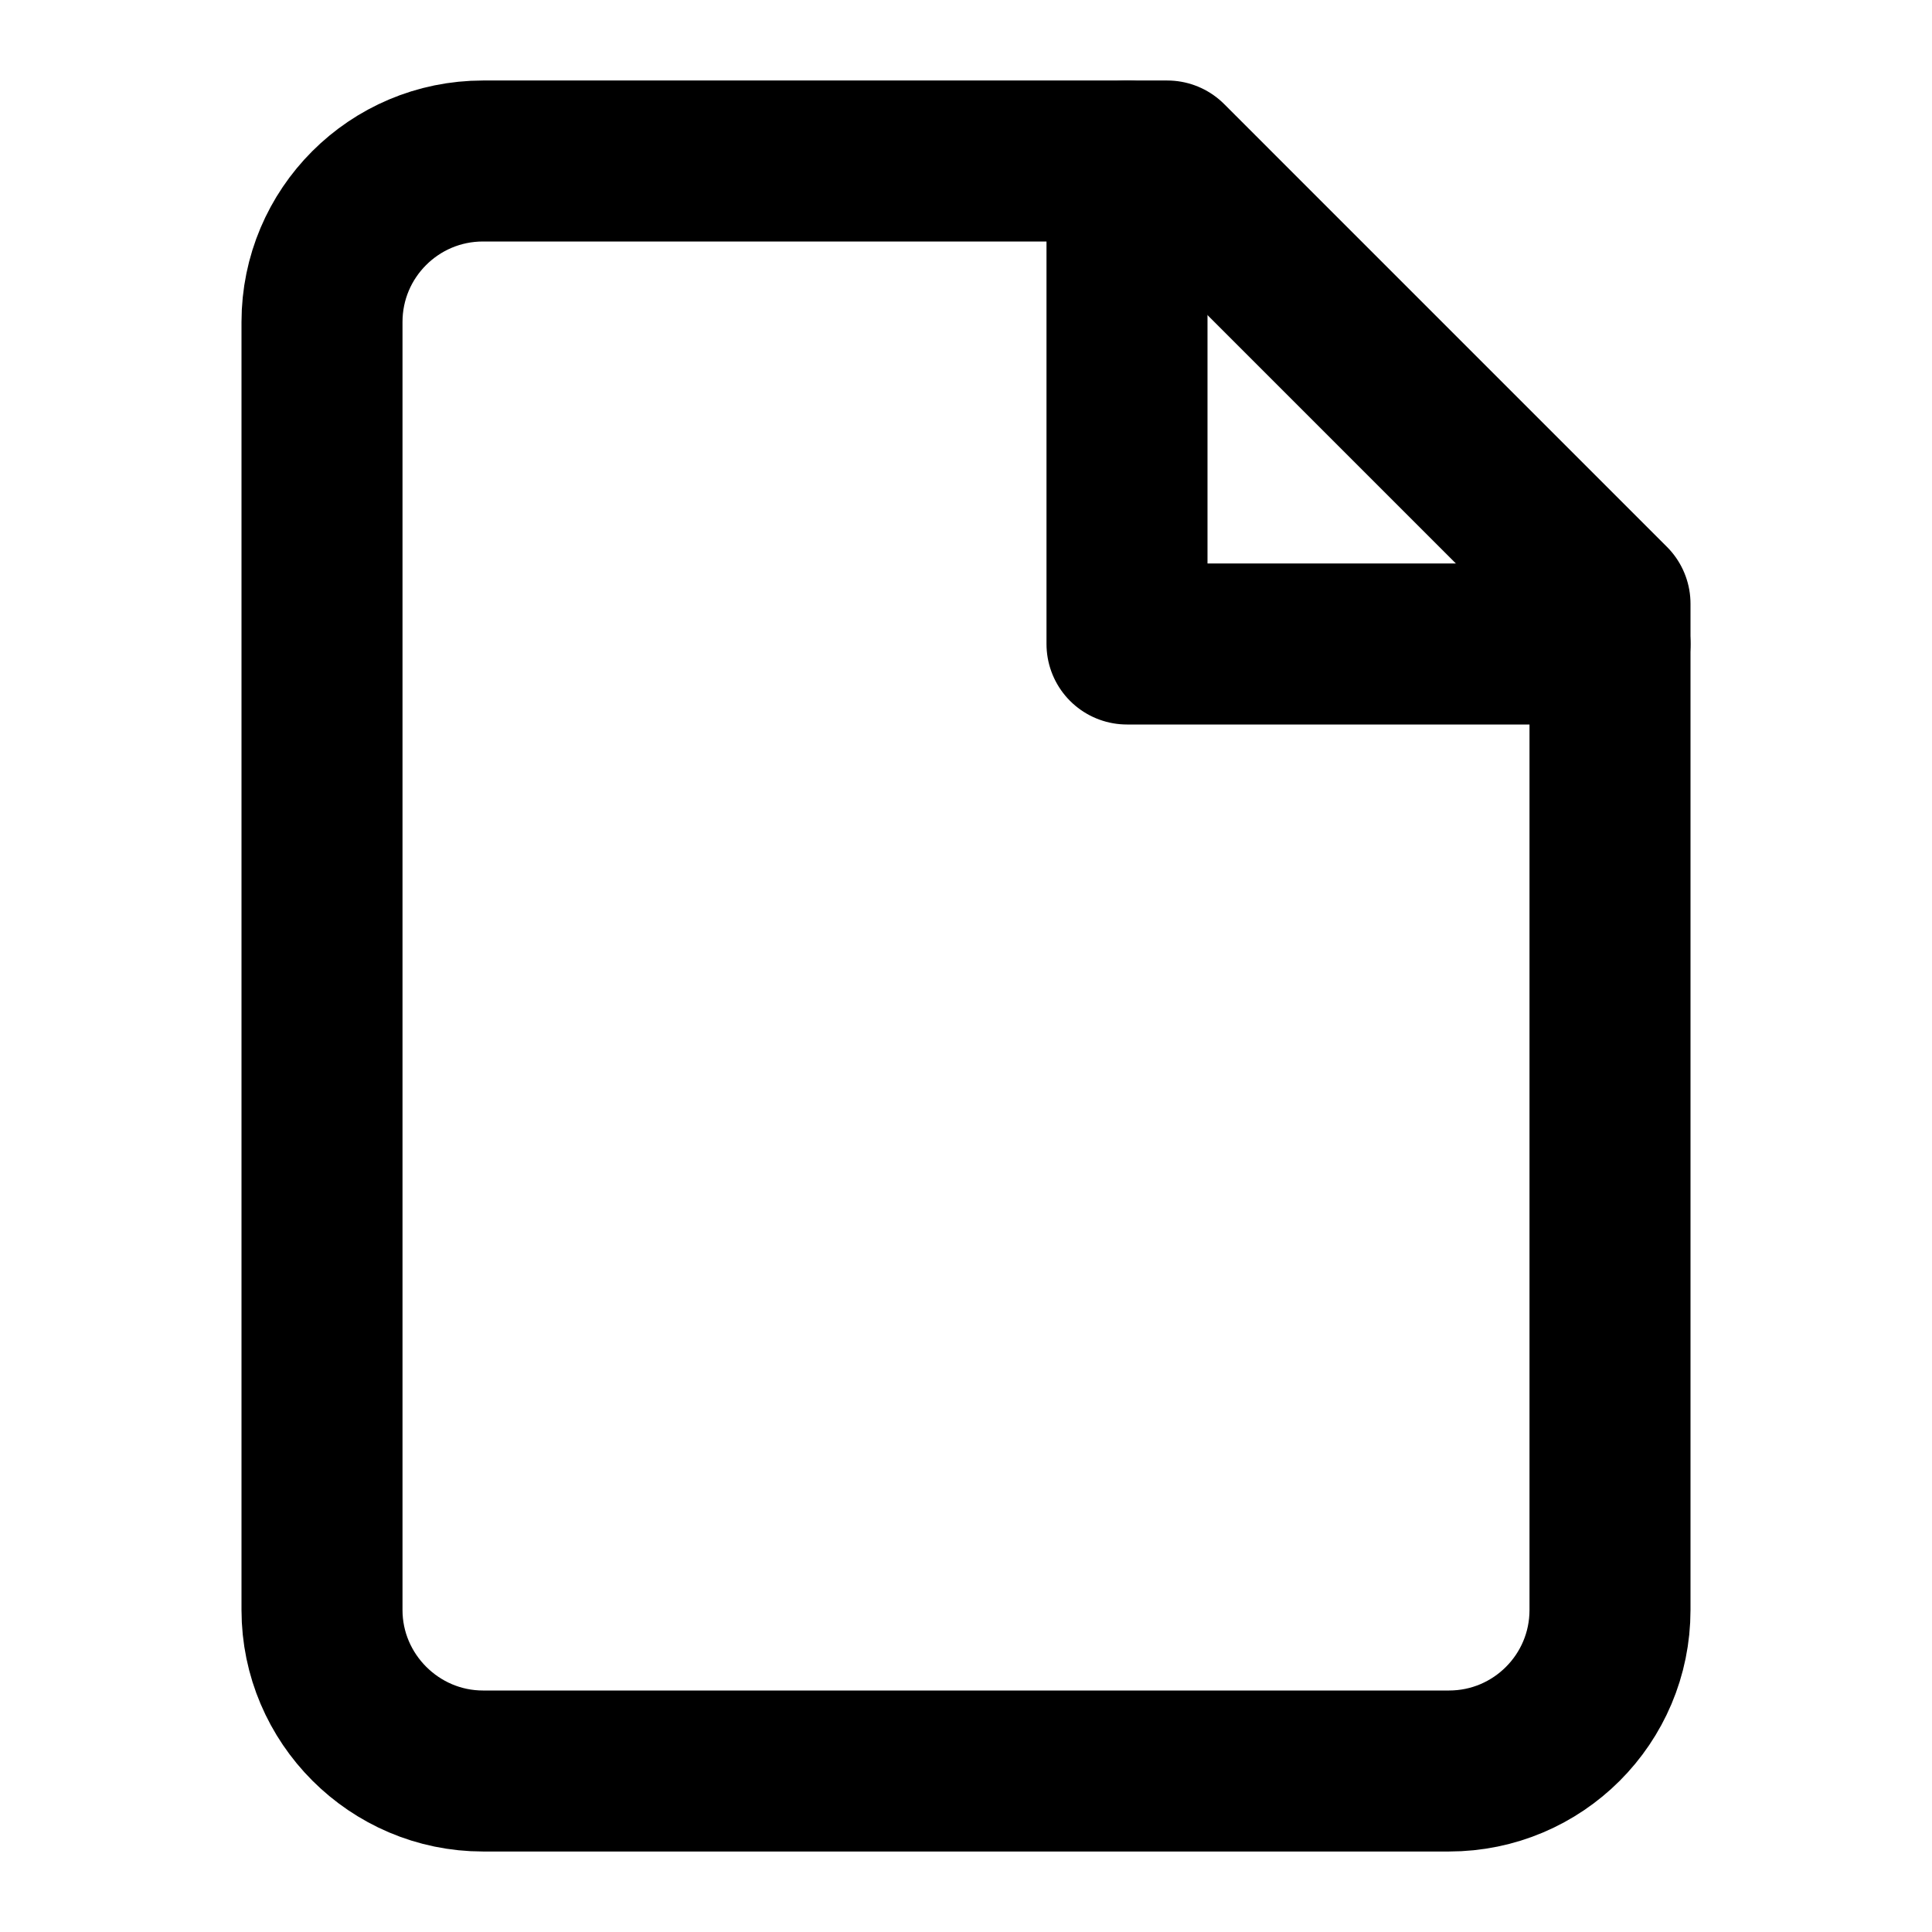
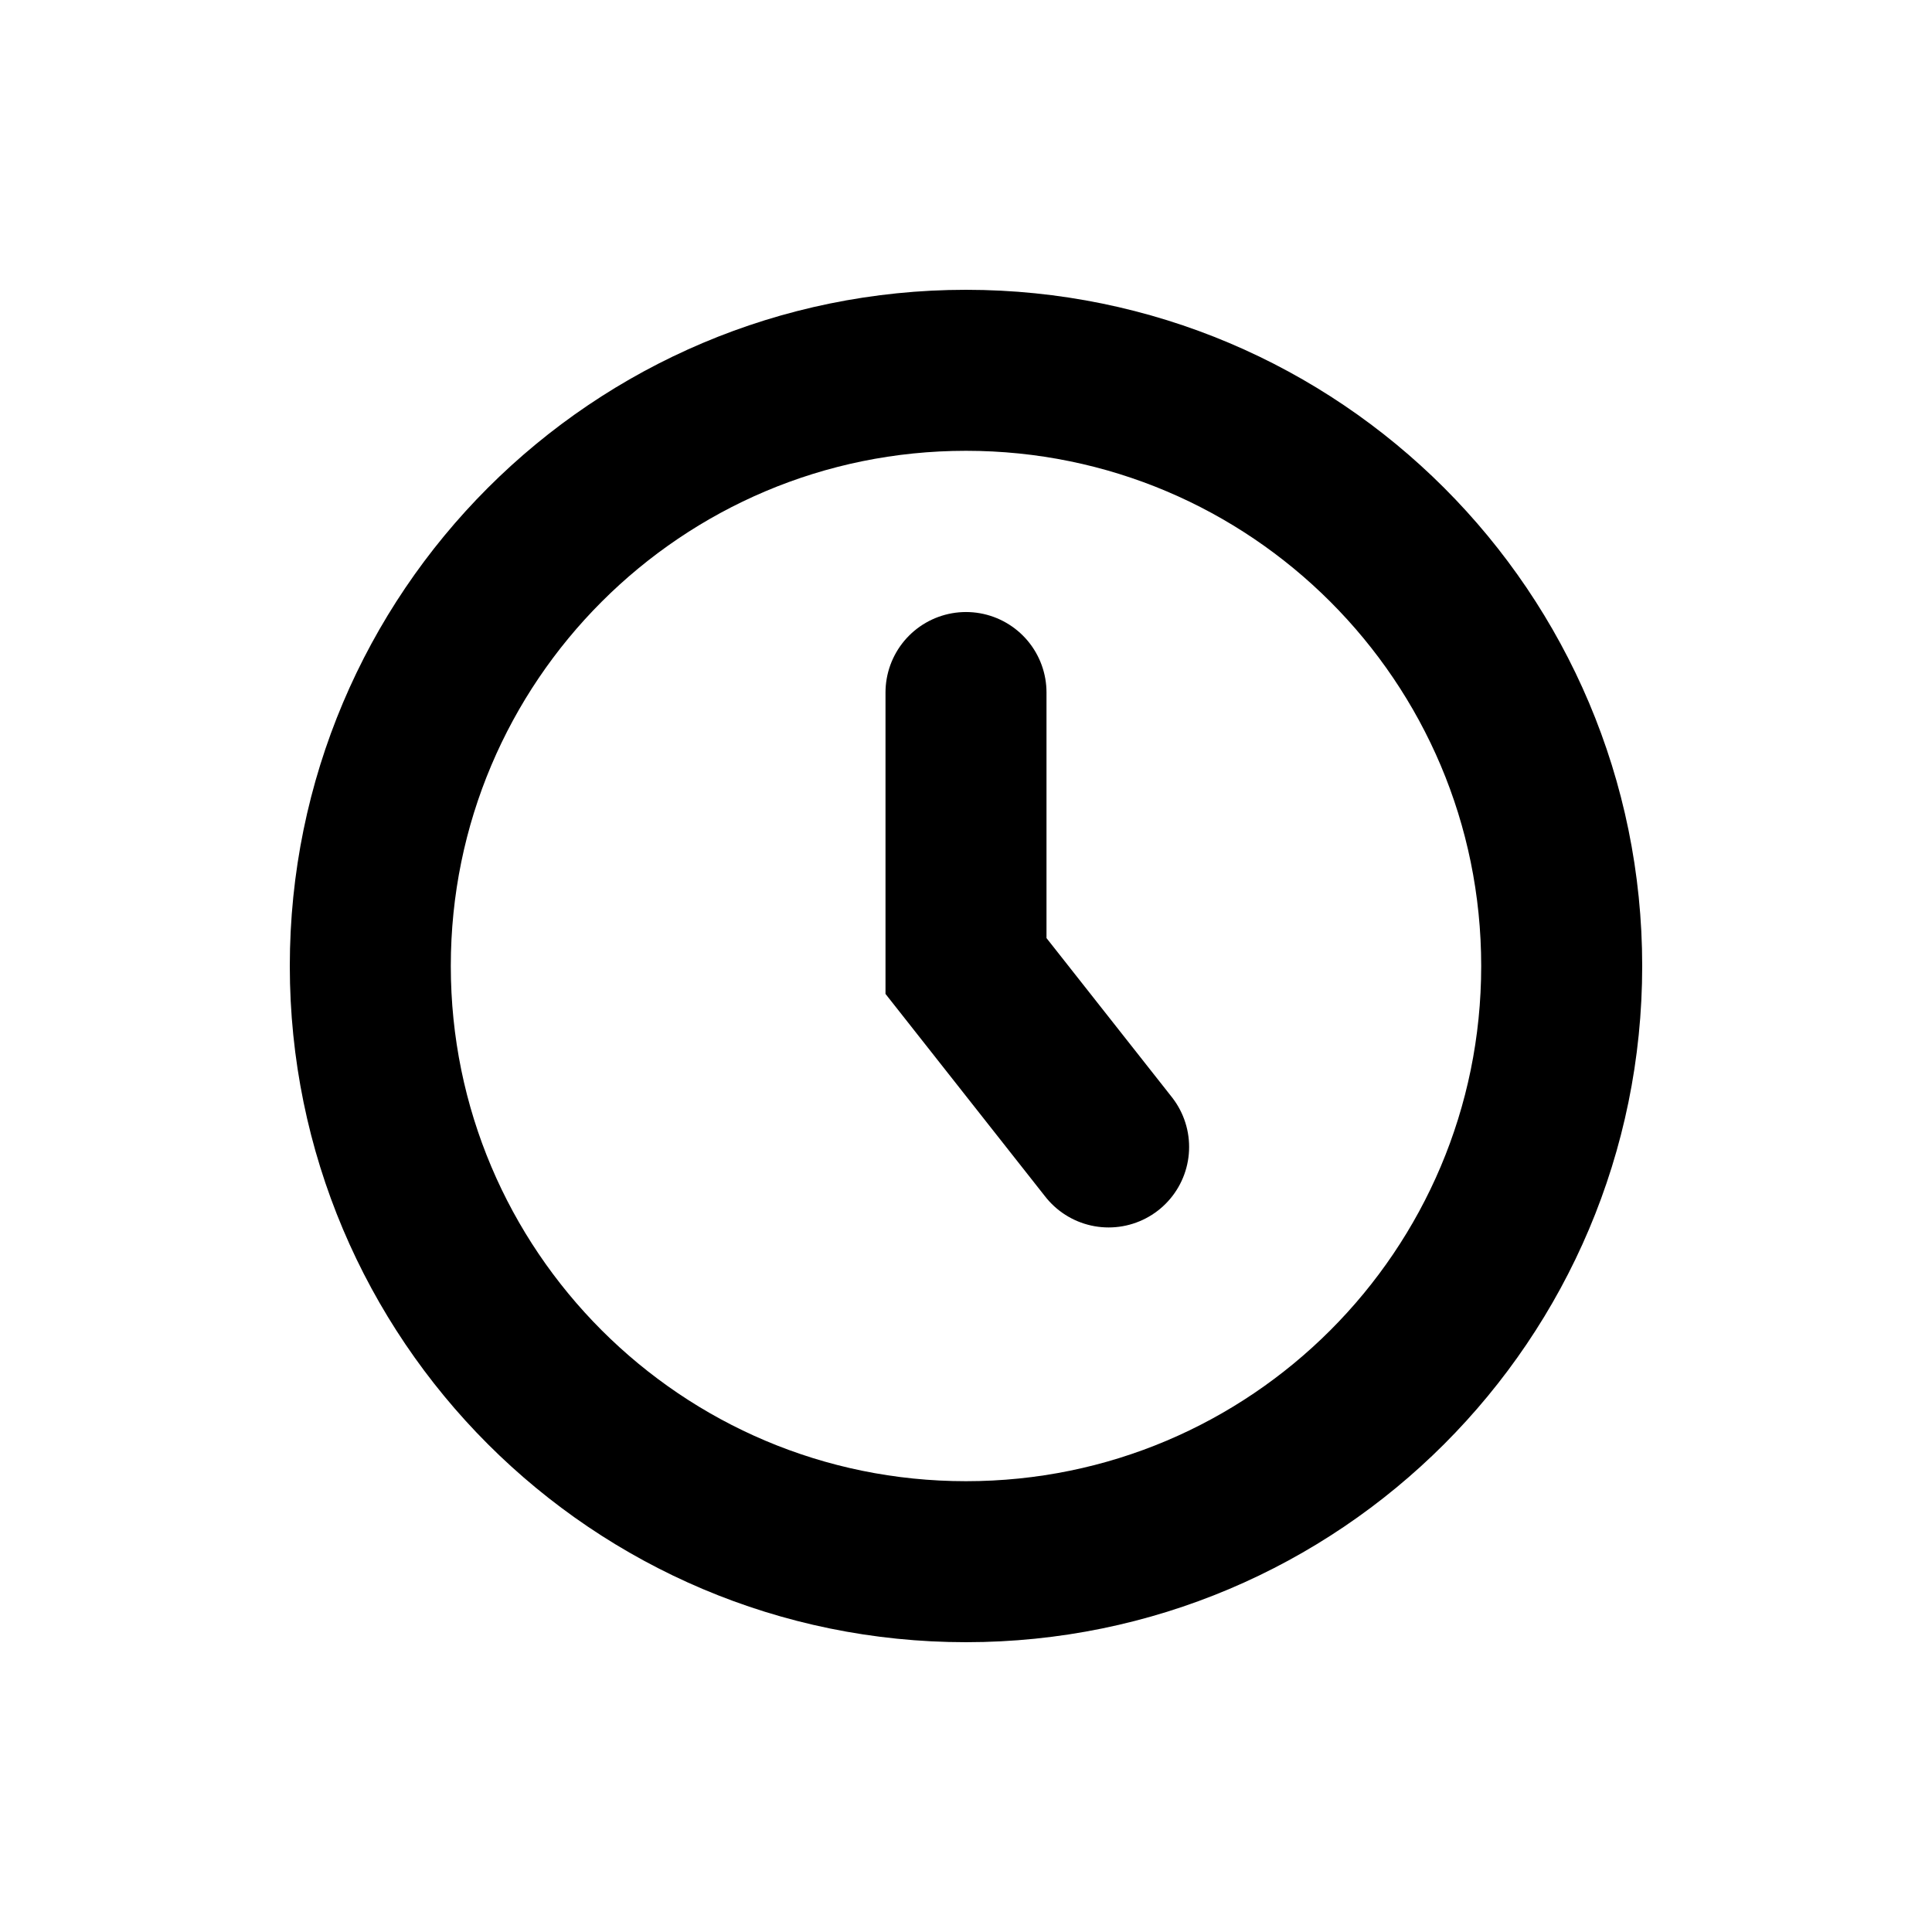
- <svg xmlns="http://www.w3.org/2000/svg" width="24" height="24" viewBox="0 0 24 24" fill="none" stroke="currentColor" stroke-width="2" stroke-linecap="round" stroke-linejoin="round" class="lucide lucide-file">
-   <path d="M14.5 2H6a2 2 0 0 0-2 2v16c0 1.1.9 2 2 2h12a2 2 0 0 0 2-2V7.5z" />
-   <path d="M14 2v6h6" />
+ <svg xmlns="http://www.w3.org/2000/svg" width="120" height="120" viewBox="0 0 120 120" fill="none">
+   <path d="M60 43.014L60 60L68.858 71.239M97 60C97 80.434 80.434 97 60 97C39.566 97 23 80.434 23 60C23 39.566 39.566 23 60 23C80.434 23 97 39.566 97 60Z" stroke="black" stroke-width="10" stroke-linecap="round" />
</svg>
